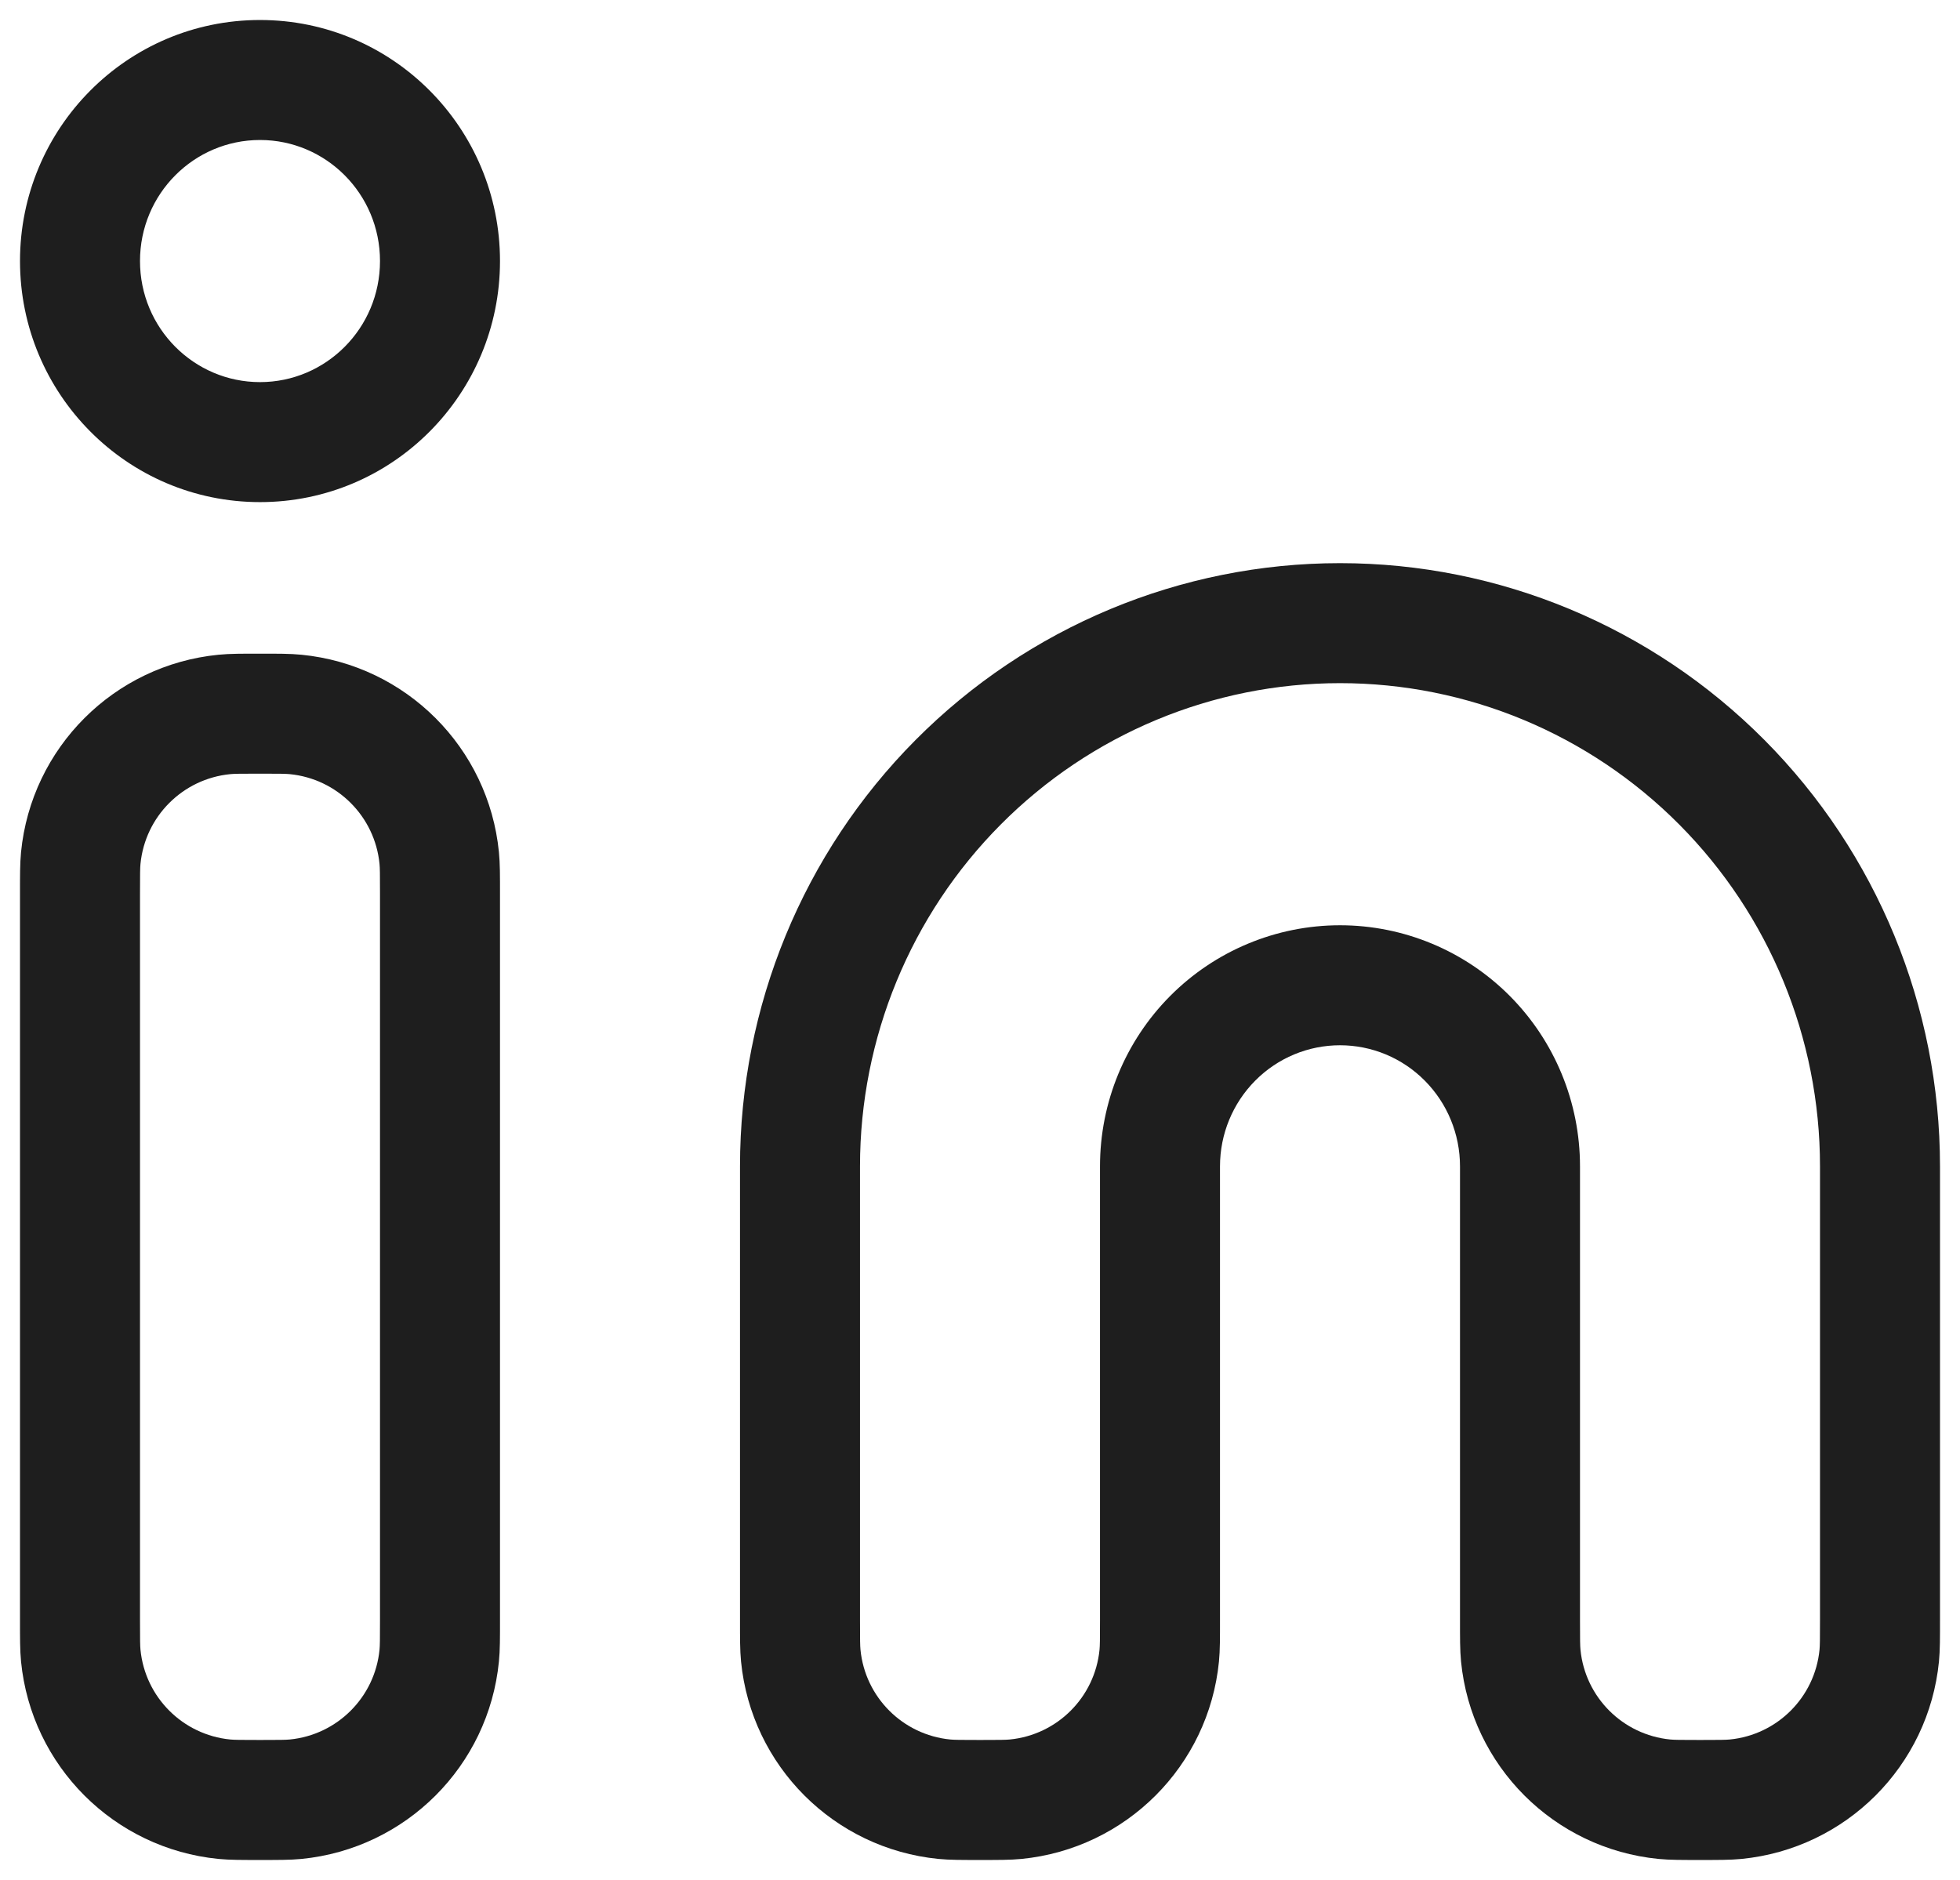
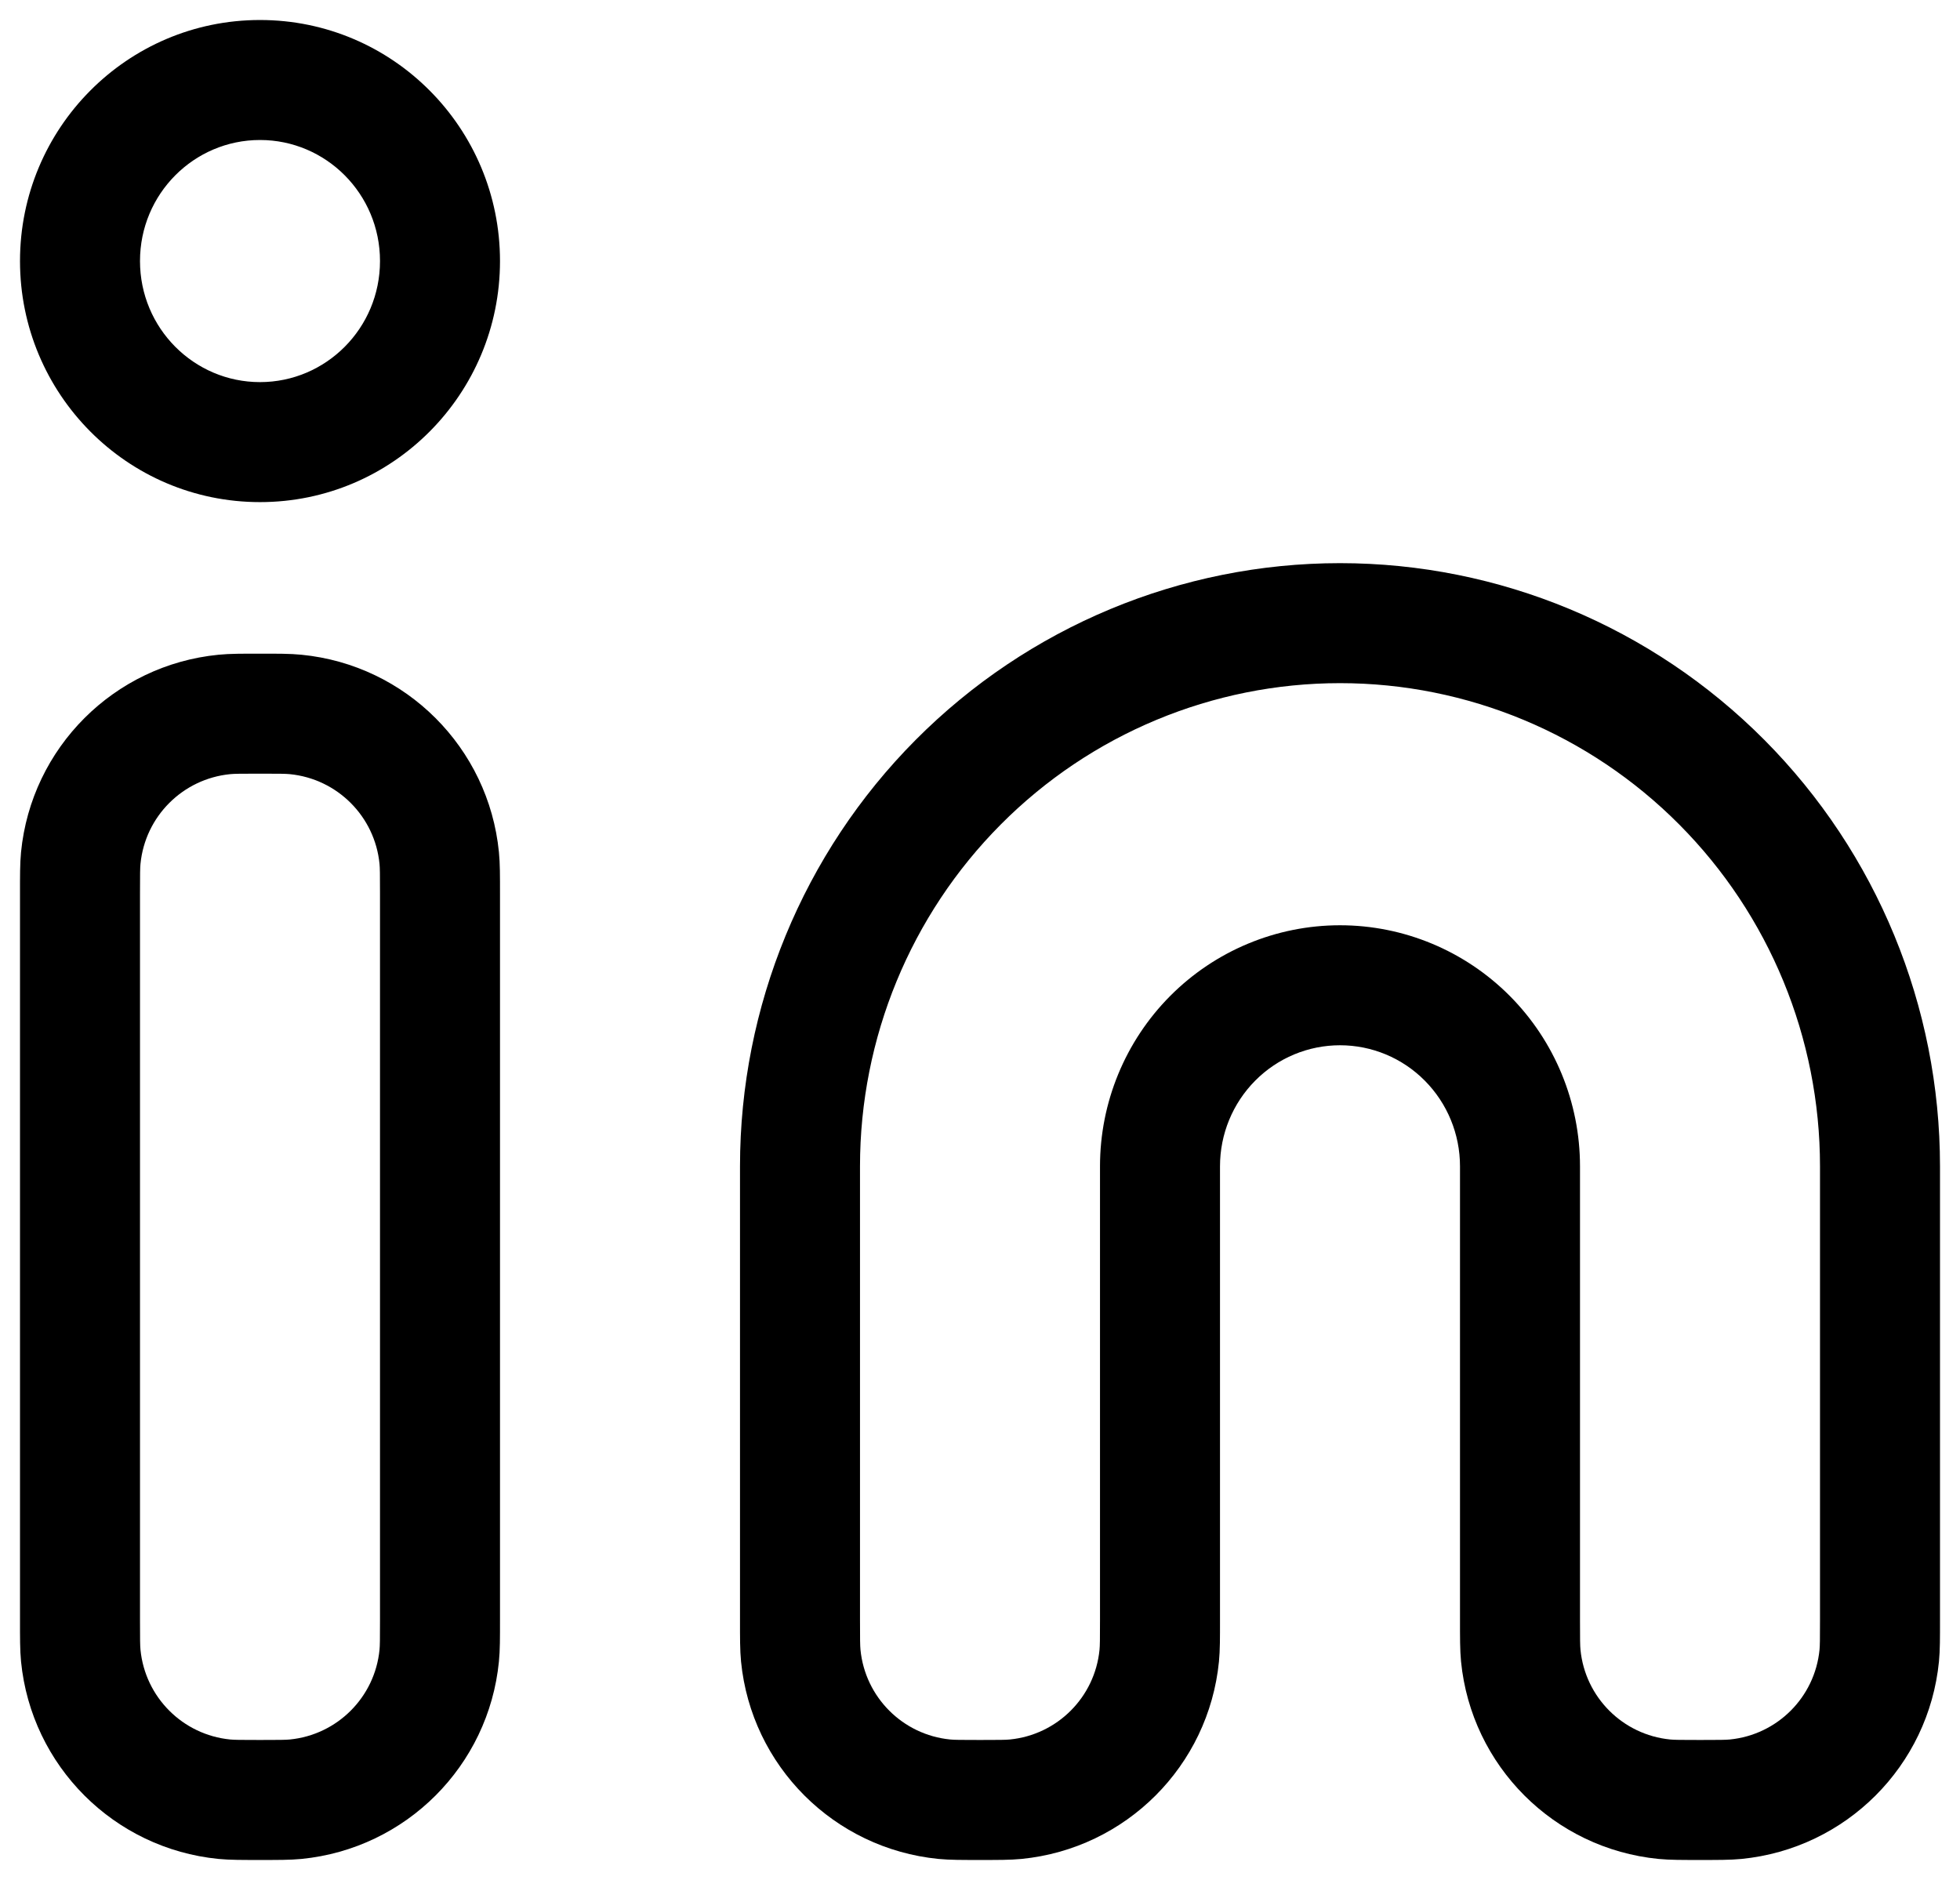
<svg xmlns="http://www.w3.org/2000/svg" width="49" height="47" viewBox="0 0 49 47" fill="none">
-   <path d="M5.608 44.981L5.755 43.488L5.608 44.981ZM10.981 41.392L12.473 41.539L10.981 41.392ZM7.392 44.981L7.245 43.488L7.392 44.981ZM23.608 44.981L23.755 43.488L23.608 44.981ZM20.019 41.392L18.526 41.539L20.019 41.392ZM28.981 41.392L30.474 41.539L28.981 41.392ZM25.392 44.981L25.245 43.488L25.392 44.981ZM46.981 41.392L45.488 41.245L46.981 41.392ZM43.392 44.981L43.245 43.488L43.392 44.981ZM5.608 17.861L5.461 16.369L5.608 17.861ZM7.392 17.861L7.539 16.369L7.392 17.861ZM10.981 21.45L9.488 21.597L10.981 21.45ZM41.608 44.981L41.755 43.488L41.608 44.981ZM38.019 41.392L39.512 41.245L38.019 41.392ZM33.5 17.079C36.68 17.079 39.731 18.349 41.982 20.614L44.11 18.499C41.297 15.67 37.481 14.079 33.5 14.079V17.079ZM41.982 20.614C44.234 22.878 45.5 25.951 45.5 29.158H48.5C48.5 25.162 46.922 21.327 44.11 18.499L41.982 20.614ZM45.5 29.158V40.5H48.5V29.158H45.5ZM39.5 40.5V29.158H36.5V40.5H39.5ZM39.5 29.158C39.5 27.562 38.87 26.031 37.746 24.9L35.618 27.015C36.182 27.582 36.5 28.352 36.5 29.158H39.5ZM37.746 24.9C36.621 23.769 35.094 23.132 33.5 23.132V26.132C34.293 26.132 35.055 26.448 35.618 27.015L37.746 24.9ZM33.5 23.132C31.906 23.132 30.379 23.769 29.254 24.9L31.382 27.015C31.945 26.448 32.707 26.132 33.5 26.132V23.132ZM29.254 24.9C28.13 26.031 27.5 27.562 27.5 29.158H30.5C30.5 28.352 30.818 27.582 31.382 27.015L29.254 24.9ZM27.5 29.158V40.5H30.5V29.158H27.5ZM21.5 40.5V29.158H18.5V40.5H21.5ZM21.5 29.158C21.5 25.951 22.766 22.878 25.018 20.614L22.89 18.499C20.078 21.327 18.5 25.162 18.5 29.158H21.5ZM25.018 20.614C27.269 18.349 30.32 17.079 33.5 17.079V14.079C29.519 14.079 25.703 15.67 22.89 18.499L25.018 20.614ZM9.5 22.342V40.5H12.5V22.342H9.5ZM3.5 40.5V22.342H0.5V40.5H3.5ZM9.5 6.526C9.5 8.206 8.149 9.553 6.5 9.553V12.553C9.822 12.553 12.5 9.846 12.5 6.526H9.5ZM6.5 9.553C4.851 9.553 3.5 8.206 3.5 6.526H0.5C0.5 9.846 3.178 12.553 6.5 12.553V9.553ZM3.5 6.526C3.5 4.847 4.851 3.5 6.5 3.5V0.5C3.178 0.5 0.5 3.206 0.5 6.526H3.5ZM6.5 3.5C8.149 3.5 9.5 4.847 9.5 6.526H12.5C12.5 3.206 9.822 0.5 6.5 0.5V3.5ZM6.5 43.5C6 43.5 5.859 43.498 5.755 43.488L5.461 46.474C5.748 46.502 6.071 46.5 6.5 46.5V43.5ZM0.5 40.5C0.5 40.929 0.498 41.252 0.526 41.539L3.512 41.245C3.502 41.141 3.5 41 3.5 40.5H0.5ZM5.755 43.488C4.568 43.371 3.629 42.432 3.512 41.245L0.526 41.539C0.784 44.15 2.85 46.216 5.461 46.474L5.755 43.488ZM9.5 40.5C9.5 41 9.498 41.141 9.488 41.245L12.473 41.539C12.502 41.252 12.5 40.929 12.5 40.5H9.5ZM6.5 46.5C6.929 46.5 7.252 46.502 7.539 46.474L7.245 43.488C7.141 43.498 7 43.5 6.5 43.5V46.5ZM9.488 41.245C9.371 42.432 8.432 43.371 7.245 43.488L7.539 46.474C10.15 46.216 12.216 44.15 12.473 41.539L9.488 41.245ZM24.5 43.5C24 43.5 23.859 43.498 23.755 43.488L23.461 46.474C23.748 46.502 24.071 46.5 24.5 46.5V43.5ZM18.5 40.5C18.5 40.929 18.498 41.252 18.526 41.539L21.512 41.245C21.502 41.141 21.5 41 21.5 40.5H18.5ZM23.755 43.488C22.568 43.371 21.629 42.432 21.512 41.245L18.526 41.539C18.784 44.15 20.85 46.216 23.461 46.474L23.755 43.488ZM27.5 40.5C27.5 41 27.498 41.141 27.488 41.245L30.474 41.539C30.502 41.252 30.5 40.929 30.5 40.5H27.5ZM24.5 46.5C24.929 46.5 25.252 46.502 25.539 46.474L25.245 43.488C25.141 43.498 25 43.5 24.5 43.5V46.5ZM27.488 41.245C27.371 42.432 26.432 43.371 25.245 43.488L25.539 46.474C28.15 46.216 30.216 44.15 30.474 41.539L27.488 41.245ZM45.5 40.5C45.5 41 45.498 41.141 45.488 41.245L48.474 41.539C48.502 41.252 48.5 40.929 48.5 40.5H45.5ZM42.5 46.5C42.929 46.5 43.252 46.502 43.539 46.474L43.245 43.488C43.141 43.498 43 43.5 42.5 43.5V46.5ZM45.488 41.245C45.371 42.432 44.432 43.371 43.245 43.488L43.539 46.474C46.15 46.216 48.216 44.15 48.474 41.539L45.488 41.245ZM6.5 16.342C6.071 16.342 5.748 16.34 5.461 16.369L5.755 19.354C5.859 19.344 6 19.342 6.5 19.342V16.342ZM3.5 22.342C3.5 21.842 3.502 21.701 3.512 21.597L0.526 21.303C0.498 21.59 0.5 21.913 0.5 22.342H3.5ZM5.461 16.369C2.85 16.626 0.784 18.692 0.526 21.303L3.512 21.597C3.629 20.41 4.568 19.471 5.755 19.354L5.461 16.369ZM6.5 19.342C7 19.342 7.141 19.344 7.245 19.354L7.539 16.369C7.252 16.34 6.929 16.342 6.5 16.342V19.342ZM12.5 22.342C12.5 21.913 12.502 21.59 12.473 21.303L9.488 21.597C9.498 21.701 9.5 21.842 9.5 22.342H12.5ZM7.245 19.354C8.432 19.471 9.371 20.41 9.488 21.597L12.473 21.303C12.216 18.692 10.15 16.626 7.539 16.369L7.245 19.354ZM42.5 43.5C42 43.5 41.859 43.498 41.755 43.488L41.461 46.474C41.748 46.502 42.071 46.5 42.5 46.5V43.5ZM36.5 40.5C36.5 40.929 36.498 41.252 36.526 41.539L39.512 41.245C39.502 41.141 39.5 41 39.5 40.5H36.5ZM41.755 43.488C40.568 43.371 39.629 42.432 39.512 41.245L36.526 41.539C36.784 44.15 38.85 46.216 41.461 46.474L41.755 43.488Z" fill="#1E1E1E" />
+   <path d="M5.608 44.981L5.755 43.488L5.608 44.981ZM10.981 41.392L12.473 41.539L10.981 41.392ZM7.392 44.981L7.245 43.488L7.392 44.981ZM23.608 44.981L23.755 43.488L23.608 44.981ZM20.019 41.392L18.526 41.539L20.019 41.392ZM28.981 41.392L30.474 41.539L28.981 41.392ZM25.392 44.981L25.245 43.488L25.392 44.981ZM46.981 41.392L45.488 41.245L46.981 41.392ZM43.392 44.981L43.245 43.488L43.392 44.981ZM5.608 17.861L5.461 16.369L5.608 17.861ZM7.392 17.861L7.539 16.369L7.392 17.861ZM10.981 21.45L9.488 21.597L10.981 21.45ZM41.608 44.981L41.755 43.488L41.608 44.981ZM38.019 41.392L39.512 41.245L38.019 41.392ZM33.5 17.079C36.68 17.079 39.731 18.349 41.982 20.614L44.11 18.499C41.297 15.67 37.481 14.079 33.5 14.079V17.079ZM41.982 20.614C44.234 22.878 45.5 25.951 45.5 29.158H48.5C48.5 25.162 46.922 21.327 44.11 18.499L41.982 20.614ZM45.5 29.158V40.5H48.5V29.158H45.5ZM39.5 40.5V29.158H36.5V40.5H39.5ZM39.5 29.158C39.5 27.562 38.87 26.031 37.746 24.9L35.618 27.015C36.182 27.582 36.5 28.352 36.5 29.158H39.5ZM37.746 24.9C36.621 23.769 35.094 23.132 33.5 23.132V26.132C34.293 26.132 35.055 26.448 35.618 27.015L37.746 24.9ZM33.5 23.132C31.906 23.132 30.379 23.769 29.254 24.9L31.382 27.015C31.945 26.448 32.707 26.132 33.5 26.132V23.132ZM29.254 24.9C28.13 26.031 27.5 27.562 27.5 29.158H30.5C30.5 28.352 30.818 27.582 31.382 27.015L29.254 24.9ZM27.5 29.158V40.5H30.5V29.158H27.5ZM21.5 40.5V29.158H18.5V40.5H21.5ZM21.5 29.158C21.5 25.951 22.766 22.878 25.018 20.614L22.89 18.499C20.078 21.327 18.5 25.162 18.5 29.158H21.5ZM25.018 20.614C27.269 18.349 30.32 17.079 33.5 17.079V14.079C29.519 14.079 25.703 15.67 22.89 18.499L25.018 20.614ZM9.5 22.342V40.5H12.5V22.342H9.5ZM3.5 40.5V22.342H0.5V40.5H3.5ZM9.5 6.526C9.5 8.206 8.149 9.553 6.5 9.553V12.553C9.822 12.553 12.5 9.846 12.5 6.526H9.5ZM6.5 9.553C4.851 9.553 3.5 8.206 3.5 6.526H0.5C0.5 9.846 3.178 12.553 6.5 12.553V9.553ZM3.5 6.526C3.5 4.847 4.851 3.5 6.5 3.5V0.5C3.178 0.5 0.5 3.206 0.5 6.526H3.5ZM6.5 3.5C8.149 3.5 9.5 4.847 9.5 6.526H12.5C12.5 3.206 9.822 0.5 6.5 0.5V3.5ZM6.5 43.5C6 43.5 5.859 43.498 5.755 43.488L5.461 46.474C5.748 46.502 6.071 46.5 6.5 46.5V43.5ZM0.5 40.5C0.5 40.929 0.498 41.252 0.526 41.539L3.512 41.245C3.502 41.141 3.5 41 3.5 40.5H0.5ZM5.755 43.488C4.568 43.371 3.629 42.432 3.512 41.245L0.526 41.539C0.784 44.15 2.85 46.216 5.461 46.474L5.755 43.488ZM9.5 40.5C9.5 41 9.498 41.141 9.488 41.245L12.473 41.539C12.502 41.252 12.5 40.929 12.5 40.5H9.5ZM6.5 46.5C6.929 46.5 7.252 46.502 7.539 46.474L7.245 43.488C7.141 43.498 7 43.5 6.5 43.5V46.5ZM9.488 41.245C9.371 42.432 8.432 43.371 7.245 43.488L7.539 46.474C10.15 46.216 12.216 44.15 12.473 41.539L9.488 41.245ZM24.5 43.5C24 43.5 23.859 43.498 23.755 43.488L23.461 46.474C23.748 46.502 24.071 46.5 24.5 46.5V43.5ZM18.5 40.5C18.5 40.929 18.498 41.252 18.526 41.539L21.512 41.245C21.502 41.141 21.5 41 21.5 40.5H18.5ZM23.755 43.488C22.568 43.371 21.629 42.432 21.512 41.245L18.526 41.539C18.784 44.15 20.85 46.216 23.461 46.474L23.755 43.488ZM27.5 40.5C27.5 41 27.498 41.141 27.488 41.245L30.474 41.539C30.502 41.252 30.5 40.929 30.5 40.5H27.5ZM24.5 46.5C24.929 46.5 25.252 46.502 25.539 46.474L25.245 43.488C25.141 43.498 25 43.5 24.5 43.5V46.5ZM27.488 41.245C27.371 42.432 26.432 43.371 25.245 43.488L25.539 46.474C28.15 46.216 30.216 44.15 30.474 41.539L27.488 41.245ZM45.5 40.5C45.5 41 45.498 41.141 45.488 41.245L48.474 41.539C48.502 41.252 48.5 40.929 48.5 40.5H45.5ZM42.5 46.5C42.929 46.5 43.252 46.502 43.539 46.474L43.245 43.488C43.141 43.498 43 43.5 42.5 43.5V46.5ZM45.488 41.245C45.371 42.432 44.432 43.371 43.245 43.488L43.539 46.474C46.15 46.216 48.216 44.15 48.474 41.539L45.488 41.245ZM6.5 16.342C6.071 16.342 5.748 16.34 5.461 16.369L5.755 19.354C5.859 19.344 6 19.342 6.5 19.342V16.342ZM3.5 22.342C3.5 21.842 3.502 21.701 3.512 21.597L0.526 21.303C0.498 21.59 0.5 21.913 0.5 22.342H3.5ZM5.461 16.369C2.85 16.626 0.784 18.692 0.526 21.303L3.512 21.597C3.629 20.41 4.568 19.471 5.755 19.354L5.461 16.369ZM6.5 19.342C7 19.342 7.141 19.344 7.245 19.354L7.539 16.369C7.252 16.34 6.929 16.342 6.5 16.342V19.342ZM12.5 22.342C12.5 21.913 12.502 21.59 12.473 21.303L9.488 21.597C9.498 21.701 9.5 21.842 9.5 22.342H12.5ZM7.245 19.354C8.432 19.471 9.371 20.41 9.488 21.597L12.473 21.303C12.216 18.692 10.15 16.626 7.539 16.369L7.245 19.354ZM42.5 43.5C42 43.5 41.859 43.498 41.755 43.488L41.461 46.474C41.748 46.502 42.071 46.5 42.5 46.5V43.5ZM36.5 40.5C36.5 40.929 36.498 41.252 36.526 41.539L39.512 41.245C39.502 41.141 39.5 41 39.5 40.5H36.5ZM41.755 43.488C40.568 43.371 39.629 42.432 39.512 41.245L36.526 41.539C36.784 44.15 38.85 46.216 41.461 46.474L41.755 43.488Z" fill="black" />
</svg>
